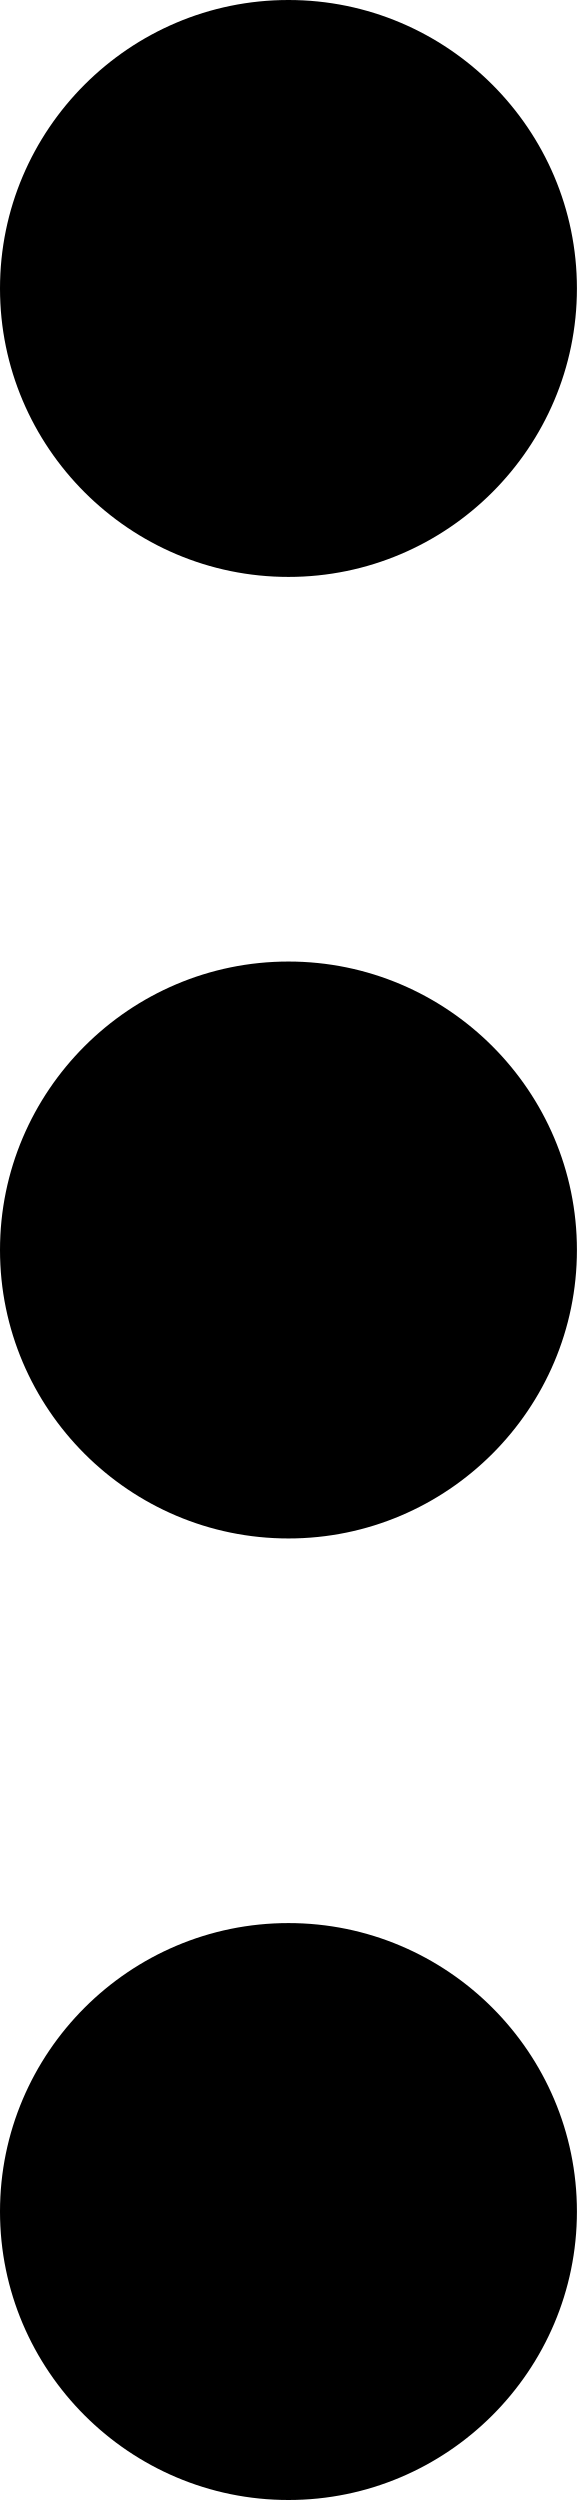
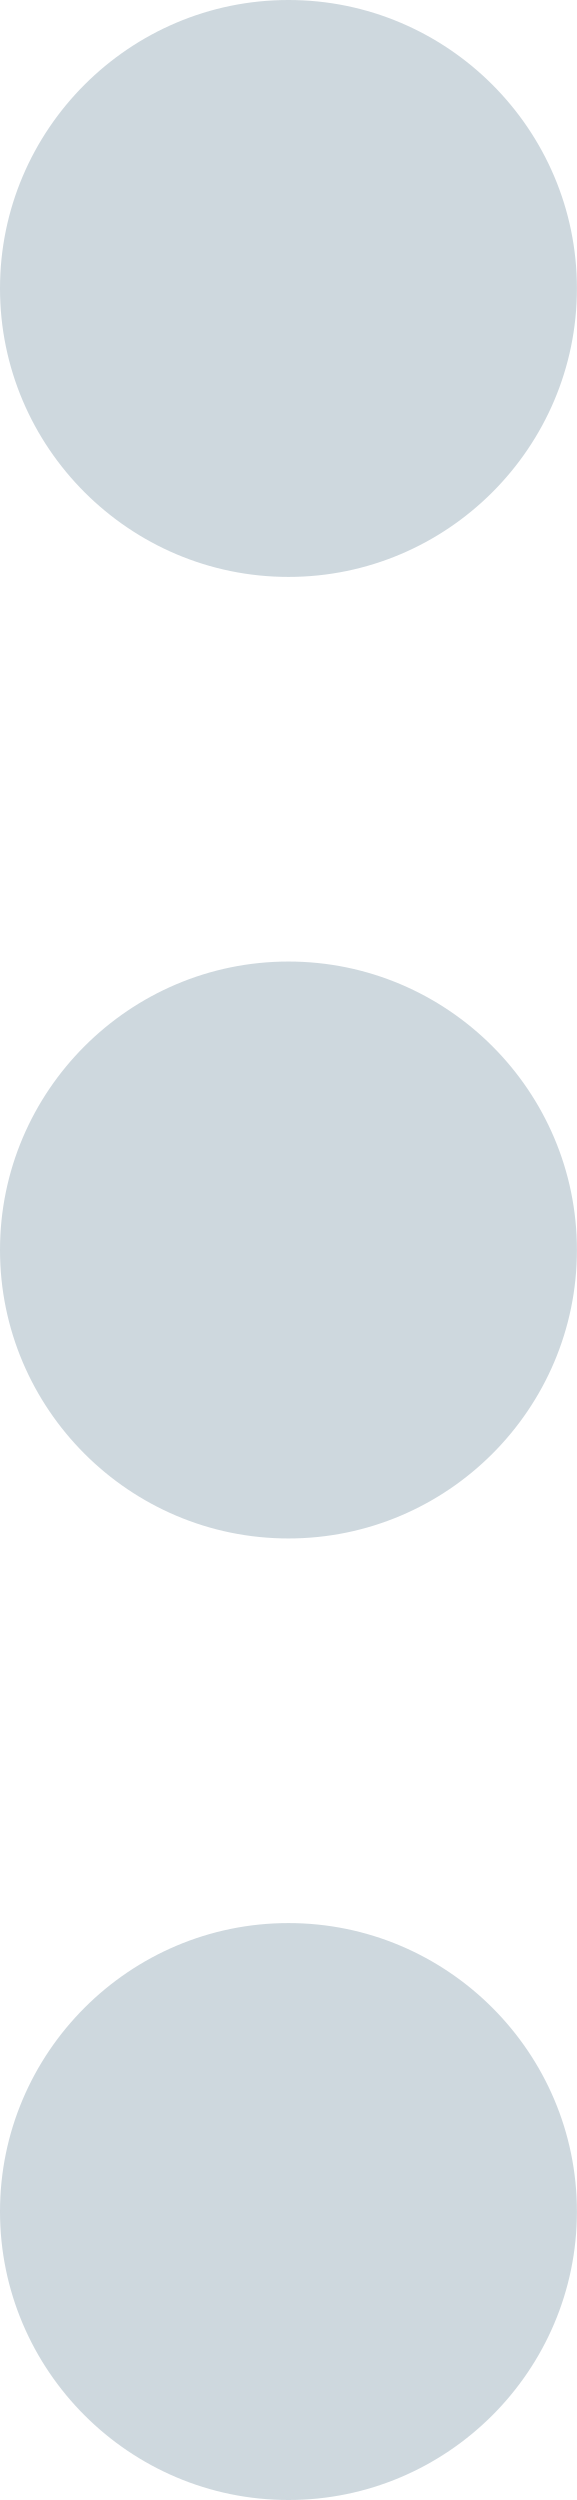
- <svg xmlns="http://www.w3.org/2000/svg" version="1.1" id="Слой_1" x="0px" y="0px" viewBox="0 0 90 390" style="enable-background:new 0 0 90 390;" xml:space="preserve">
+ <svg xmlns="http://www.w3.org/2000/svg" version="1.1" id="Слой_1" x="0px" y="0px" viewBox="0 0 90 390" style="enable-background:new 0 0 90 390;" xml:space="preserve" fill="#ced8de">
  <g>
    <g>
      <path d="M45,0C20.2,0,0,20.2,0,45c0,24.8,20.2,45,45,45c24.8,0,45-20.2,45-45C90,20.2,69.8,0,45,0z" />
    </g>
  </g>
  <g>
    <g>
      <path d="M45,150c-24.8,0-45,20.2-45,45c0,24.8,20.2,45,45,45c24.8,0,45-20.2,45-45C90,170.2,69.8,150,45,150z" />
    </g>
  </g>
  <g>
    <g>
      <path d="M45,300c-24.8,0-45,20.2-45,45c0,24.8,20.2,45,45,45c24.8,0,45-20.2,45-45C90,320.2,69.8,300,45,300z" />
    </g>
  </g>
</svg>
